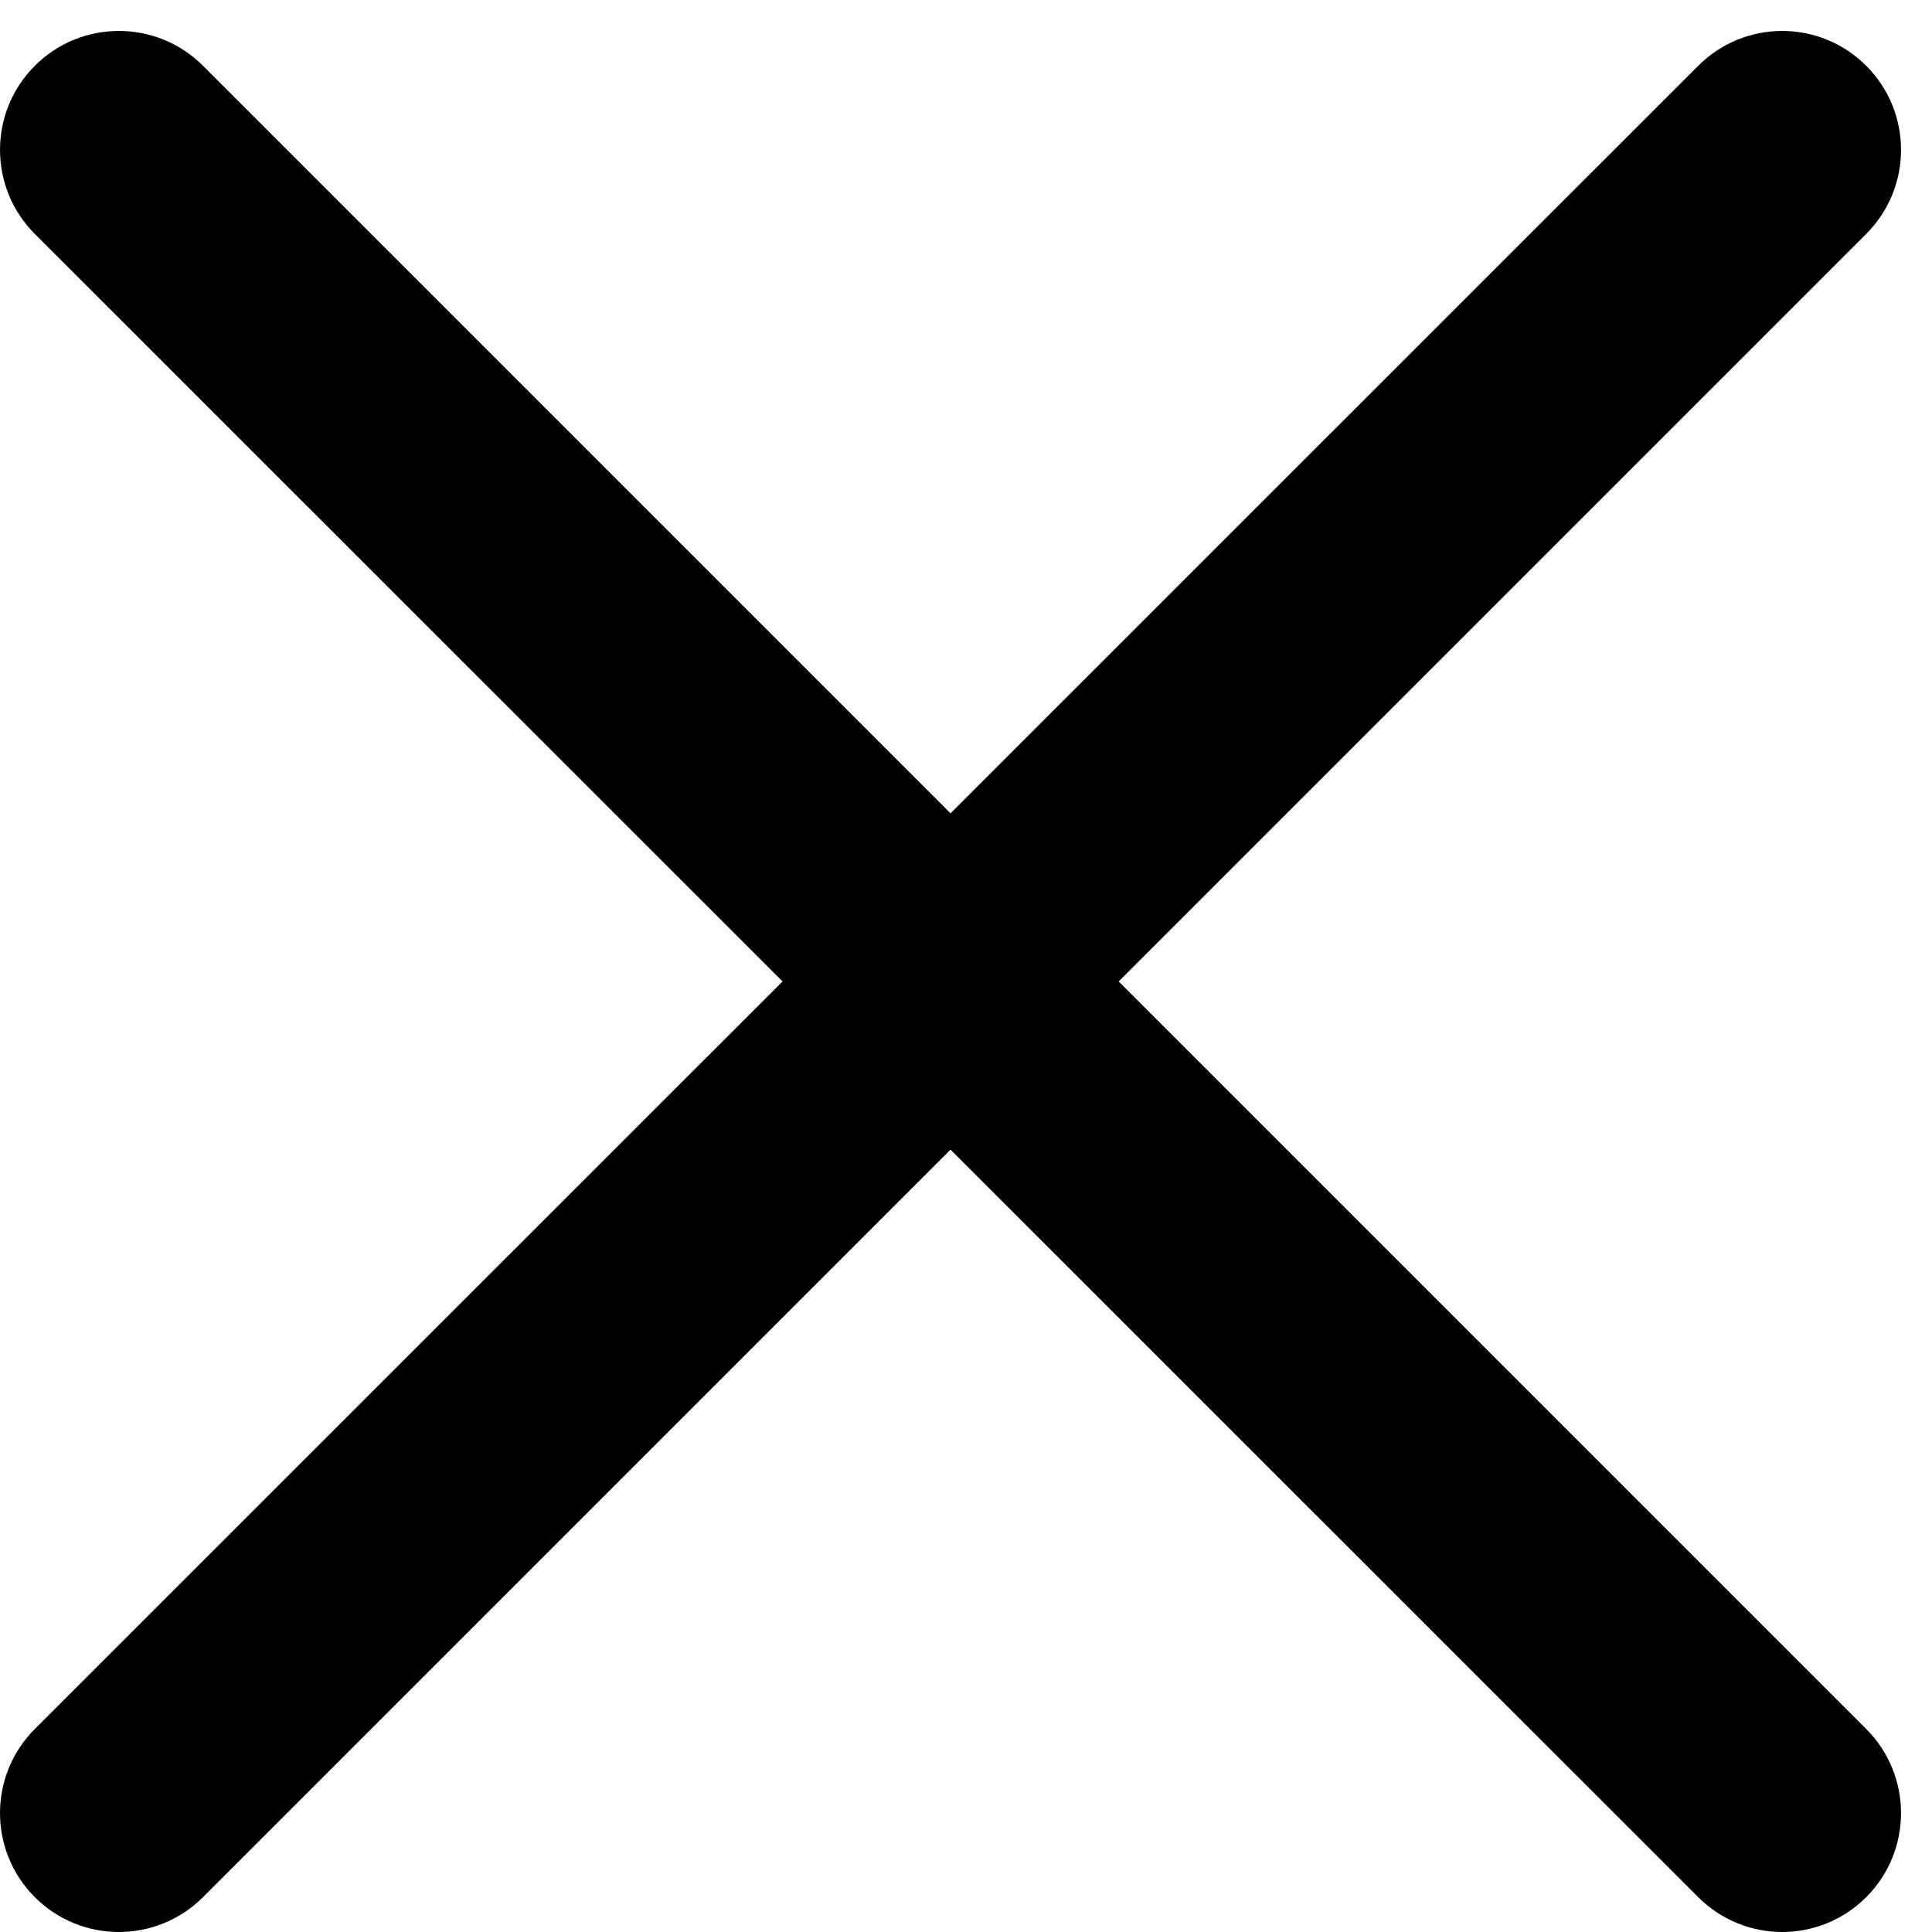
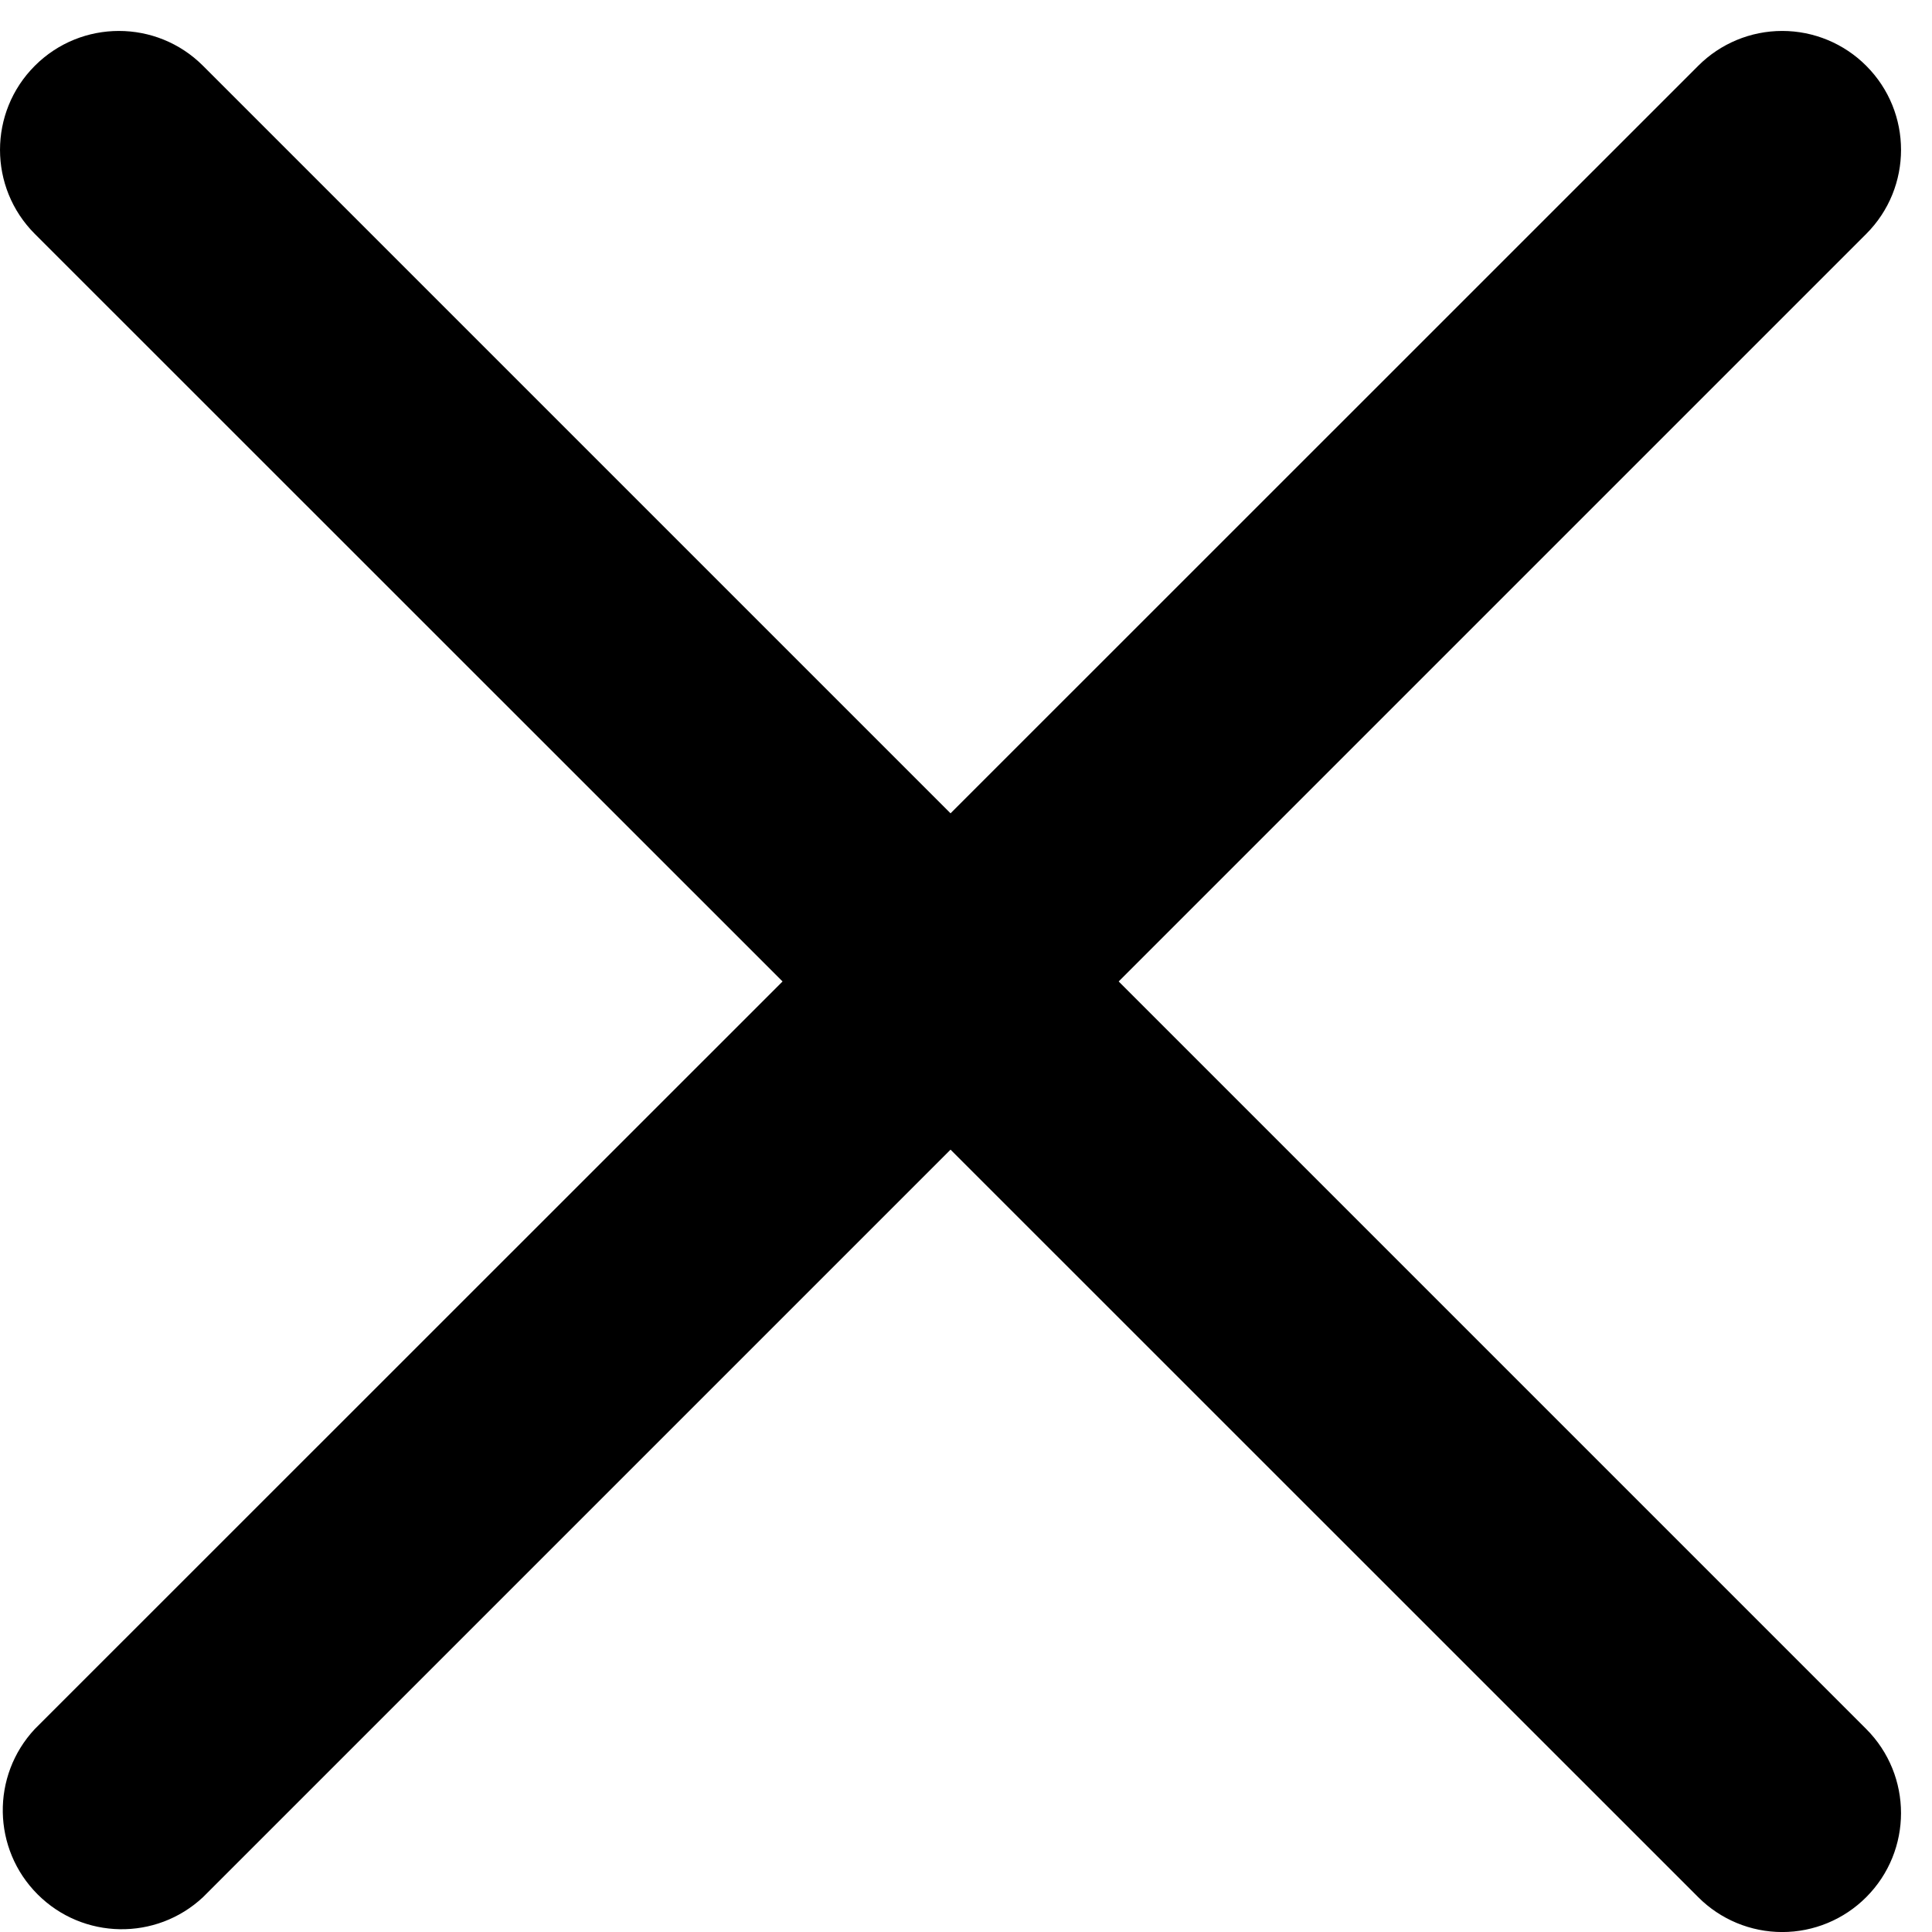
- <svg xmlns="http://www.w3.org/2000/svg" width="39px" height="39px" viewBox="0 0 39 39" version="1.1">
-   <defs />
-   <g id="Page-1" stroke="none" stroke-width="1" fill="none" fill-rule="evenodd">
-     <path d="M22.582,19.812 L37.672,4.722 C38.609,3.785 38.609,2.265 37.672,1.328 C36.734,0.39 35.219,0.39 34.281,1.328 L19.188,16.418 L4.098,1.328 C3.16,0.39 1.641,0.39 0.703,1.328 C-0.234,2.265 -0.234,3.785 0.703,4.722 L15.797,19.812 L0.703,34.902 C-0.234,35.84 -0.234,37.359 0.703,38.297 C1.172,38.765 1.785,39 2.398,39 C3.012,39 3.629,38.765 4.098,38.297 L19.188,23.207 L34.281,38.297 C34.75,38.765 35.363,39 35.977,39 C36.59,39 37.203,38.765 37.672,38.297 C38.609,37.359 38.609,35.84 37.672,34.902 L22.582,19.812 Z" id="Fill-1" fill="#000000" />
-   </g>
+ <svg xmlns="http://www.w3.org/2000/svg" viewBox="0 0 39 39">
+   <path d="M22.582 19.812l15.09-15.09a2.4 2.4 0 000-3.394 2.395 2.395 0 00-3.391 0l-15.093 15.09-15.09-15.09A2.4 2.4 0 10.703 4.722l15.094 15.09L.703 34.902a2.402 2.402 0 003.395 3.395l15.09-15.09 15.093 15.09a2.394 2.394 0 003.391 0 2.402 2.402 0 000-3.395l-15.09-15.09z" fill="currentColor" fill-rule="evenodd" />
</svg>
